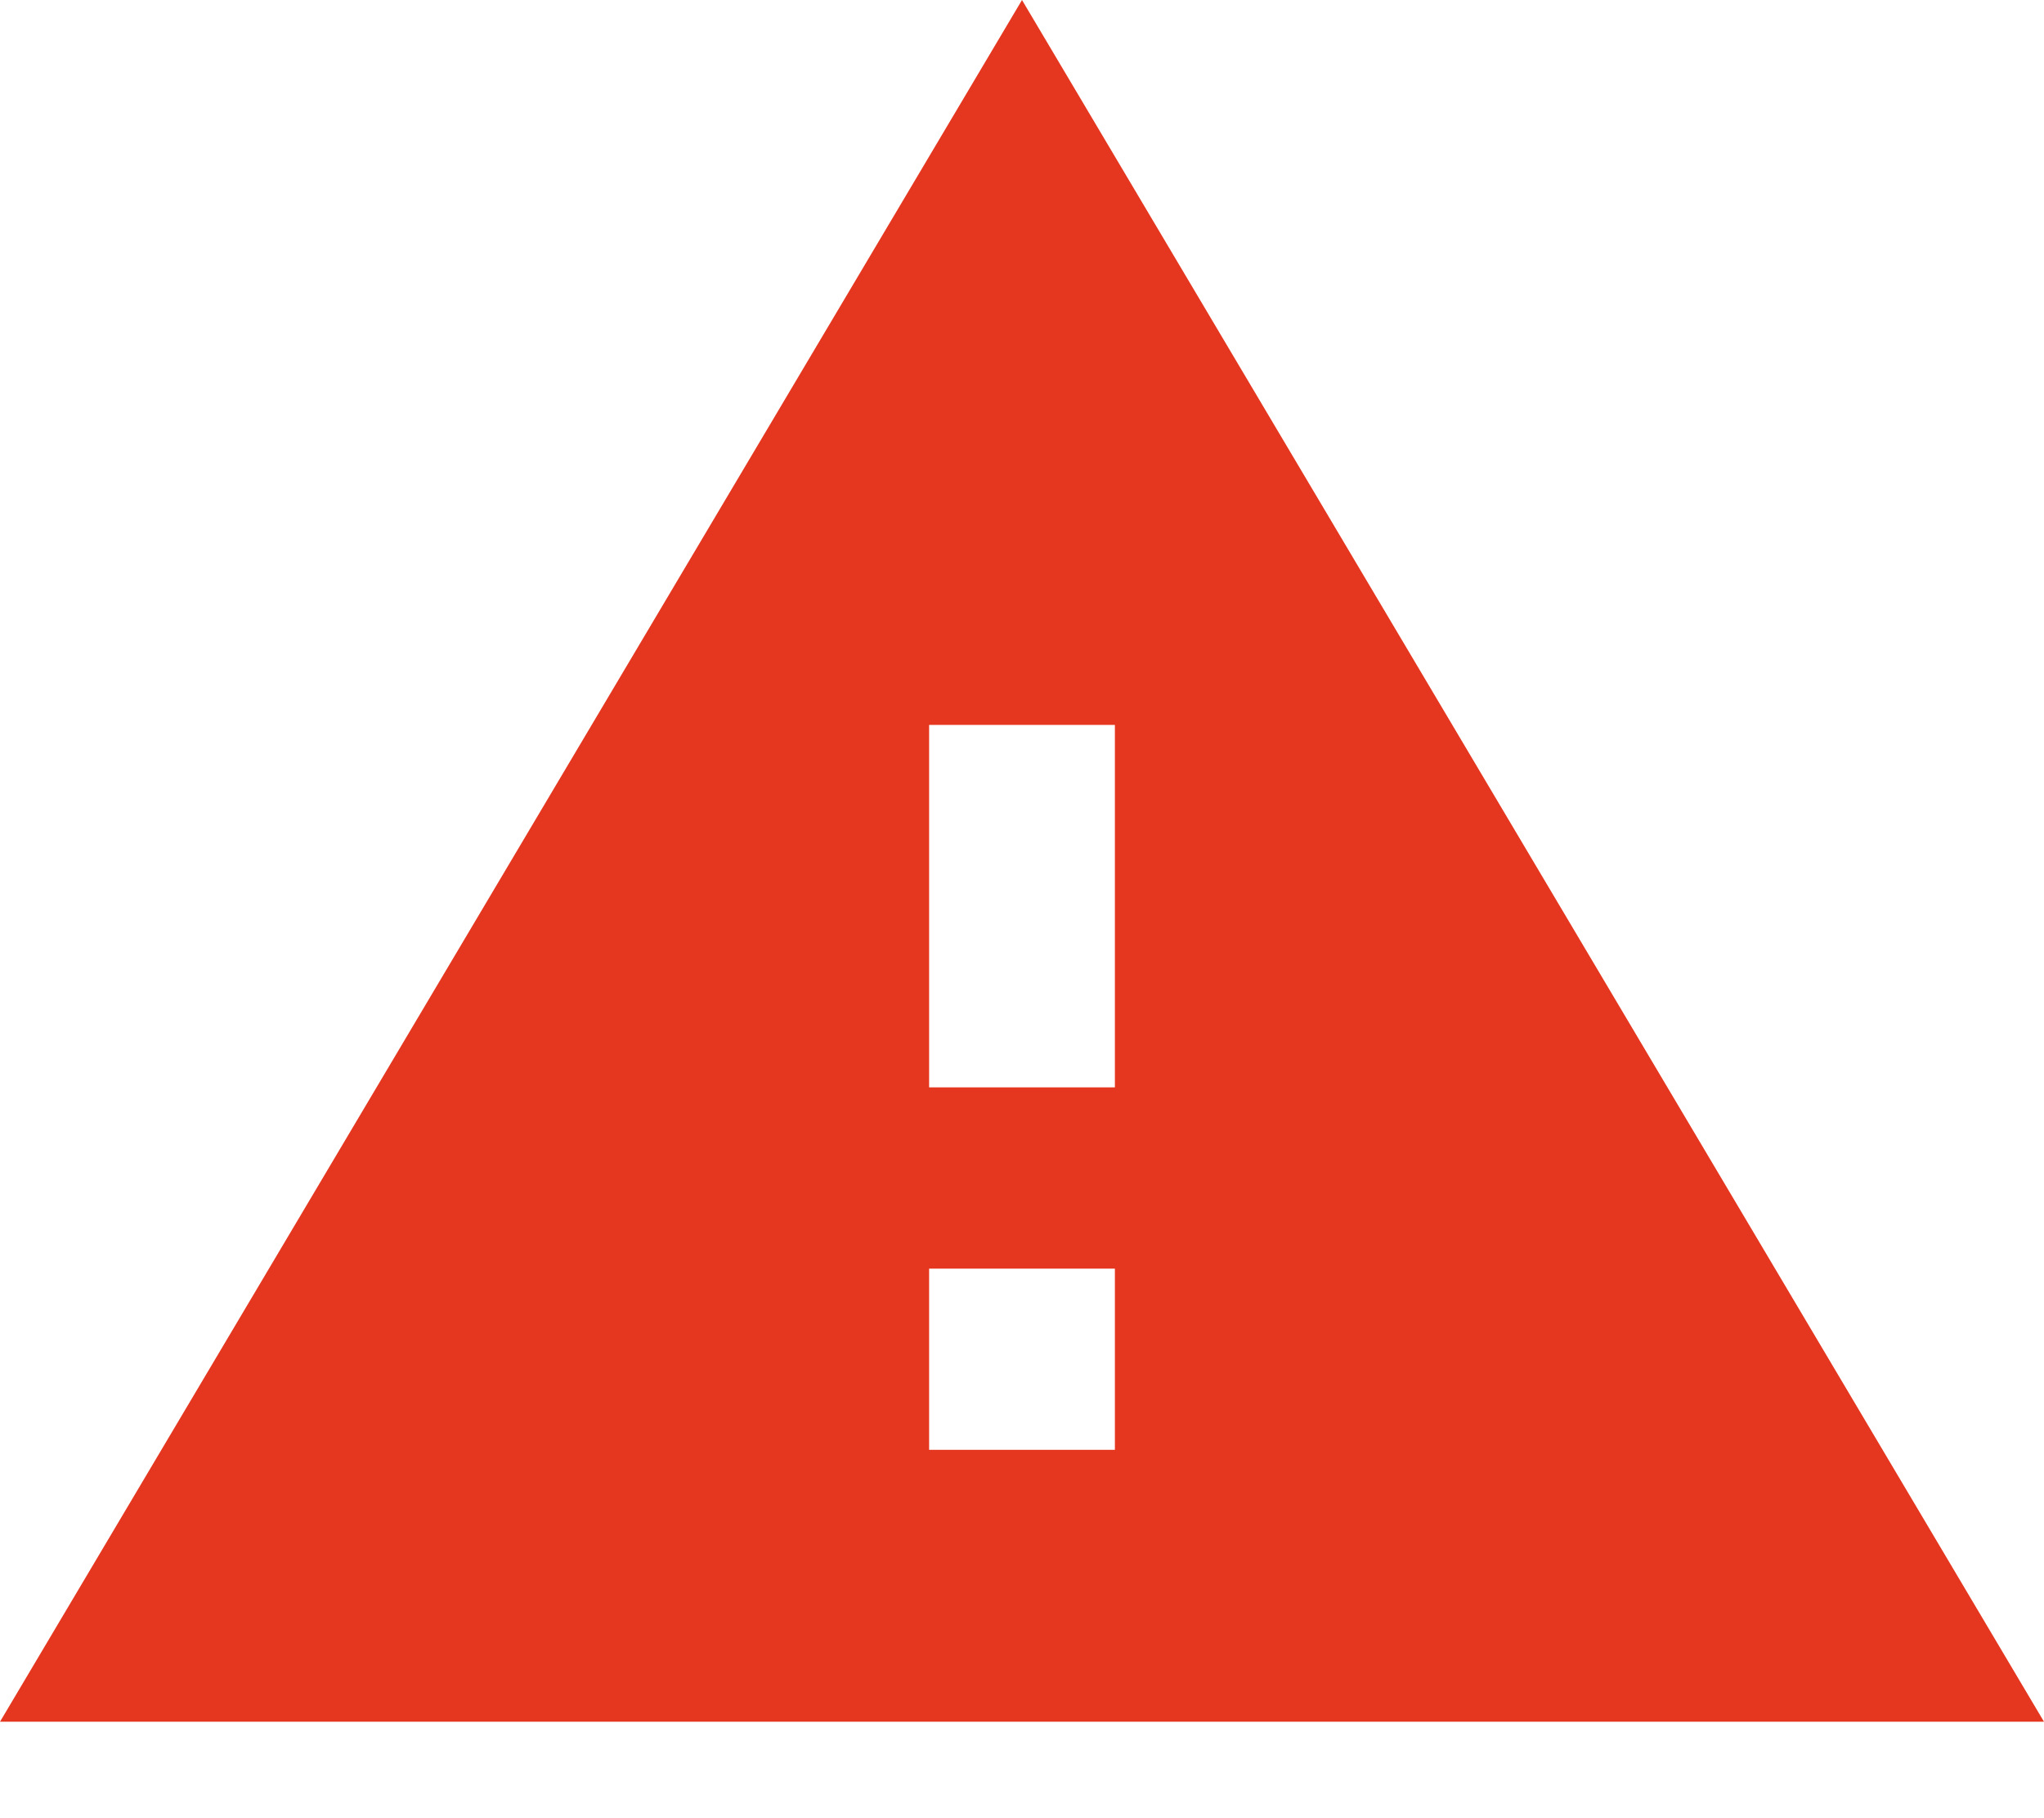
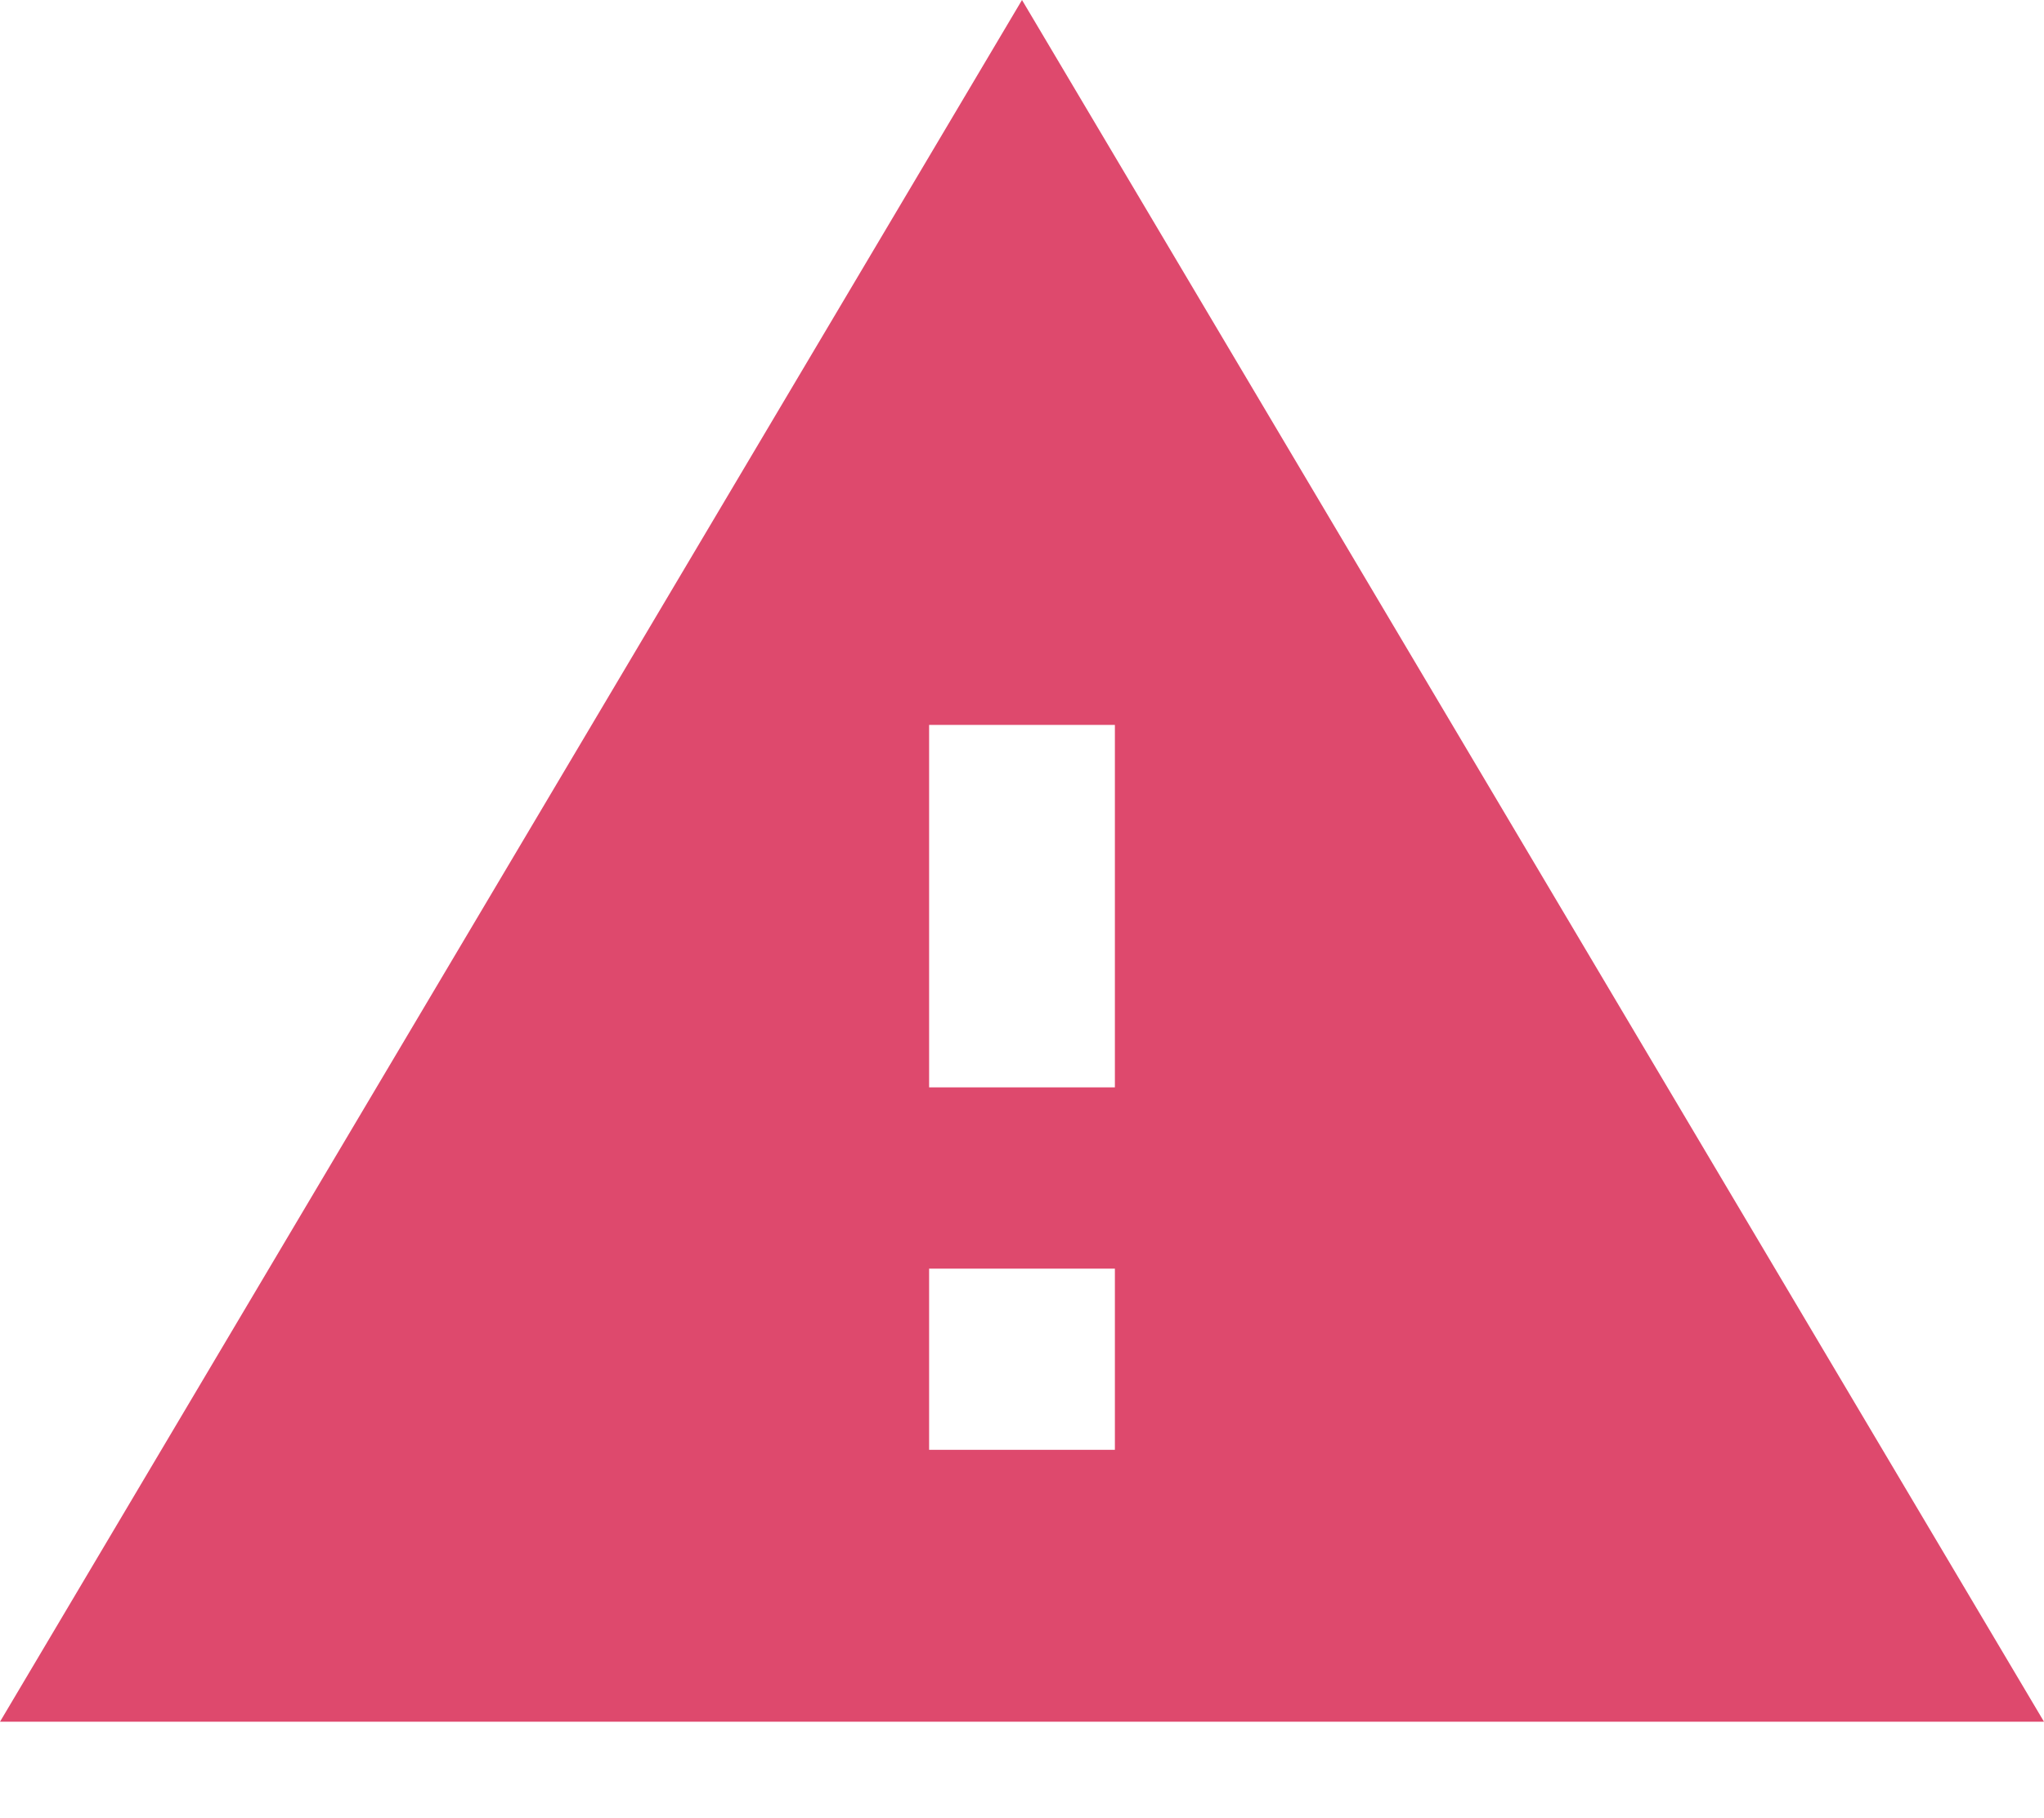
<svg xmlns="http://www.w3.org/2000/svg" width="18" height="16" viewBox="0 0 18 16" fill="none">
-   <path d="M0 15.158H18L9 0L0 15.158ZM9.818 12.764H8.182V11.169H9.818V12.764ZM9.818 9.573H8.182V6.382H9.818V9.573Z" fill="#E53720" />
+   <path d="M0 15.158H18L9 0L0 15.158ZM9.818 12.764H8.182V11.169H9.818V12.764ZM9.818 9.573H8.182V6.382H9.818V9.573Z" fill="#DE496D" />
</svg>
